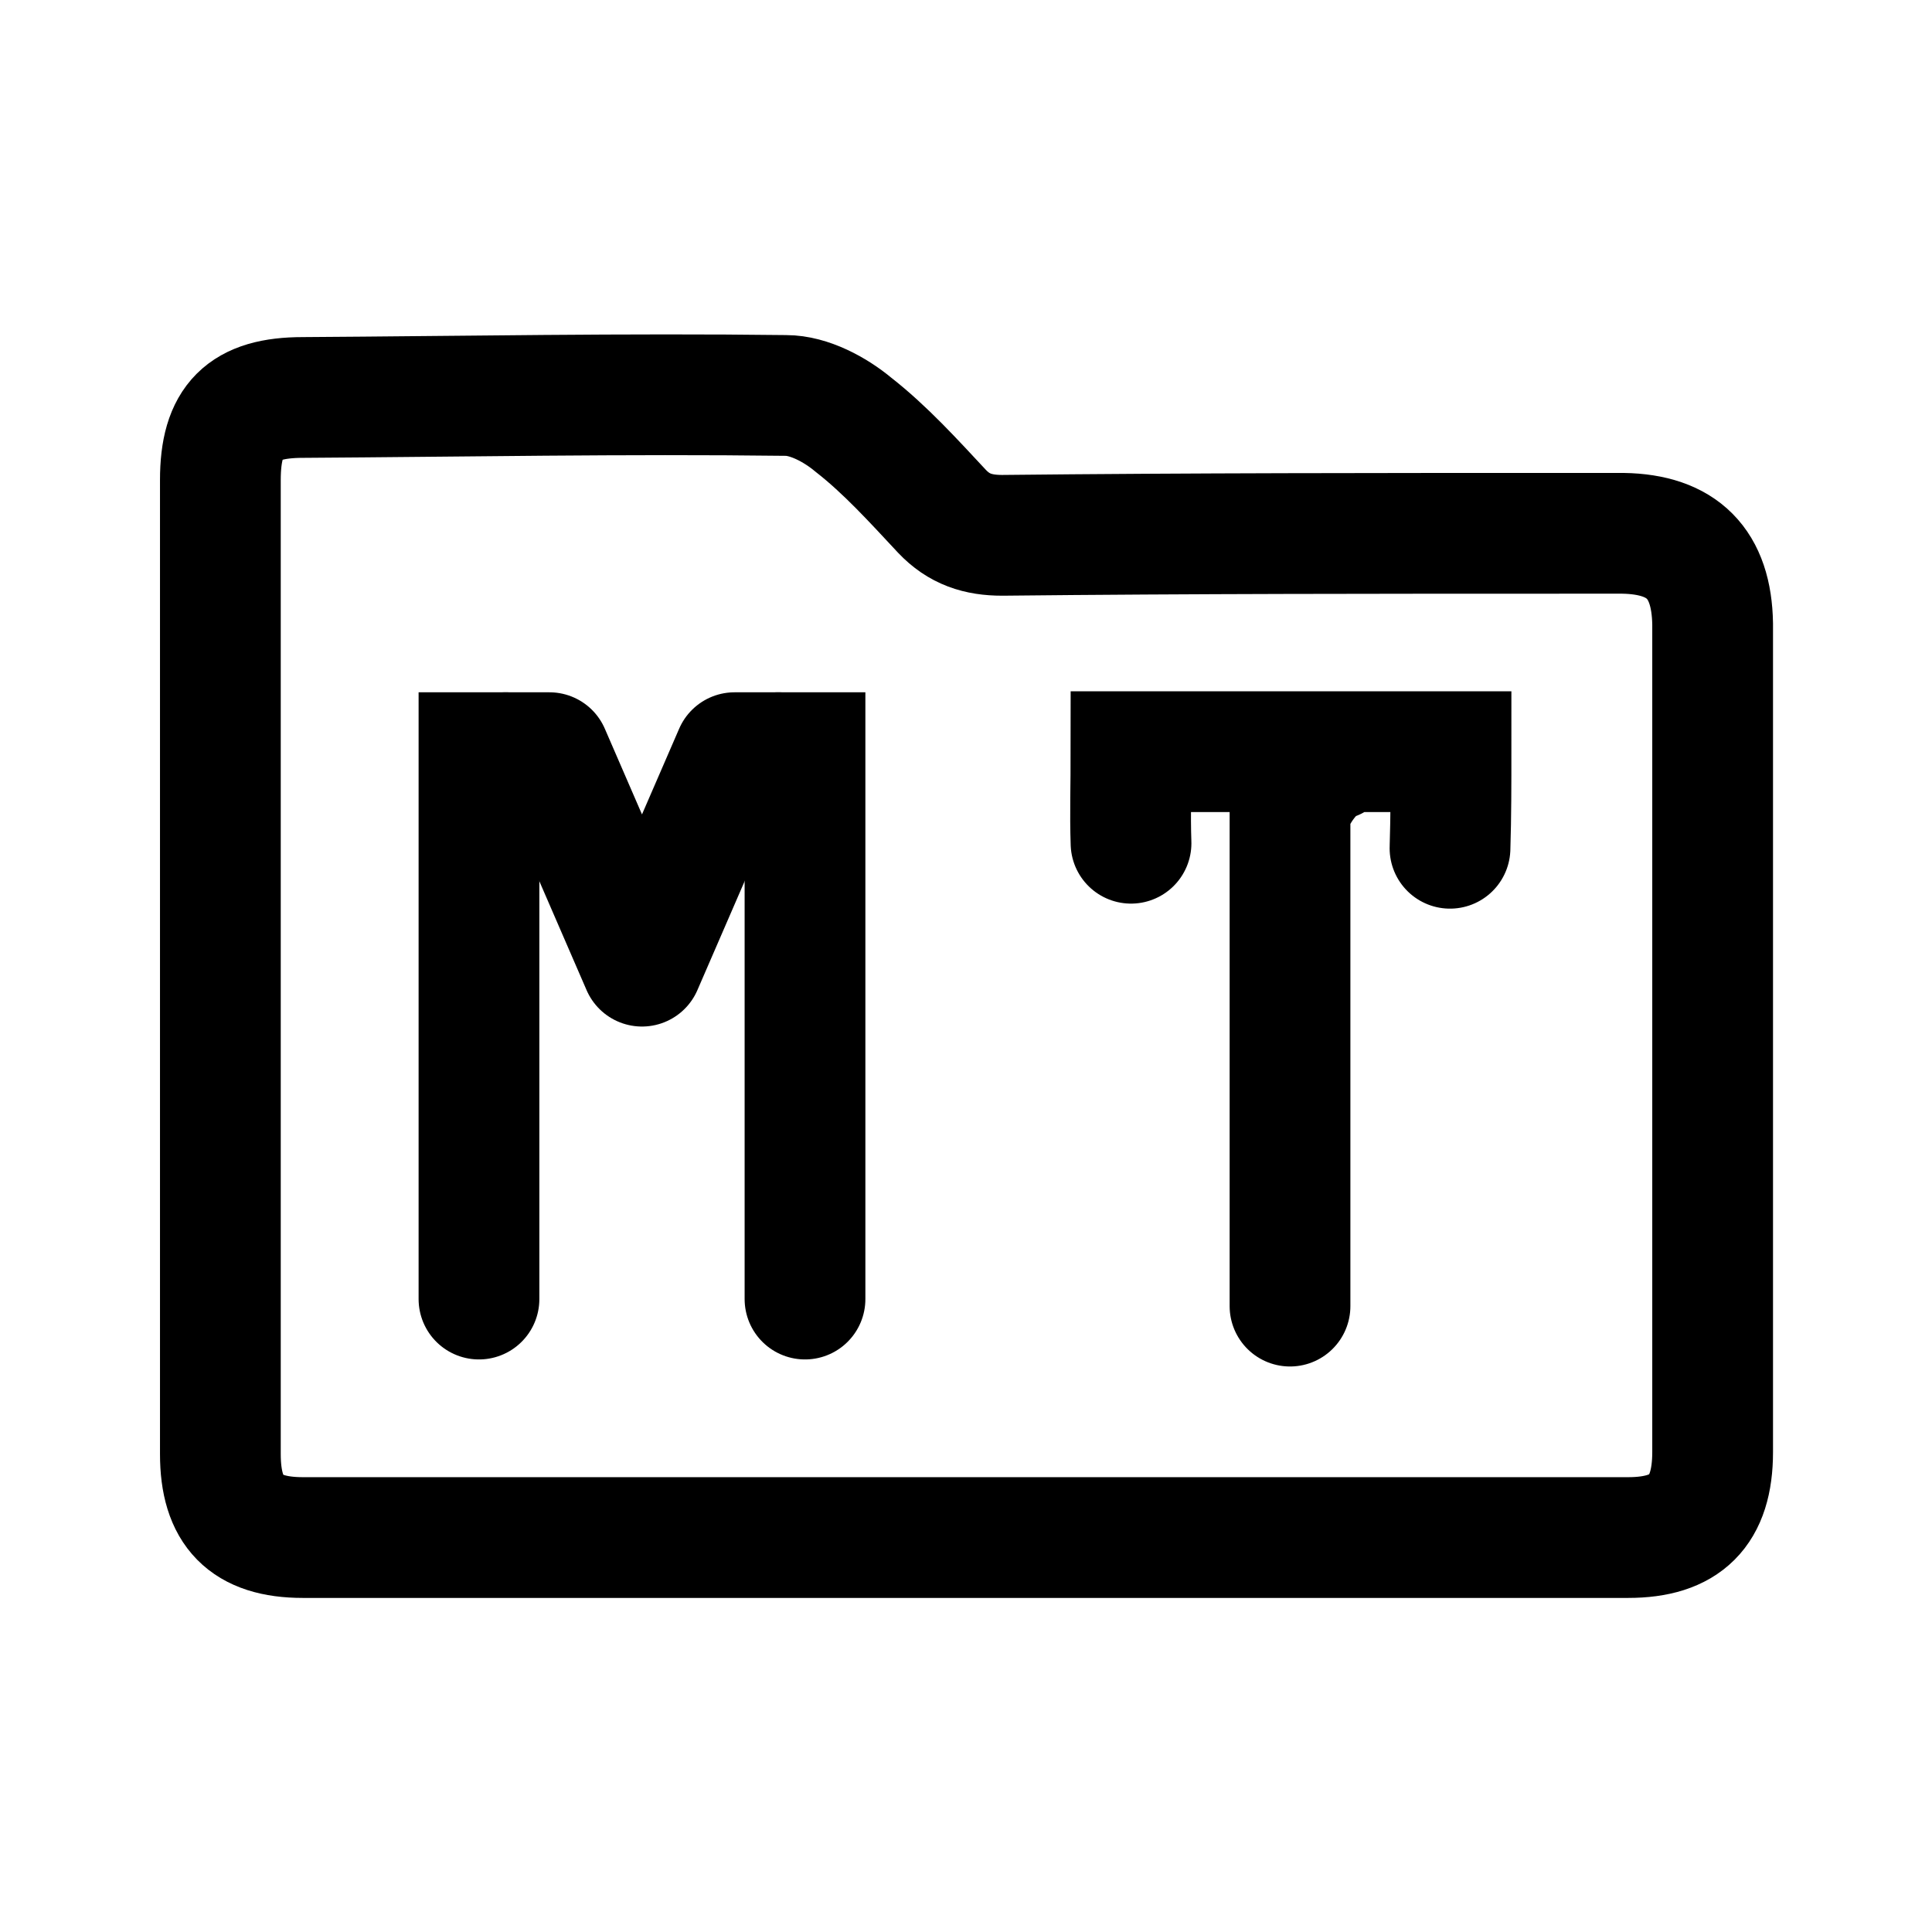
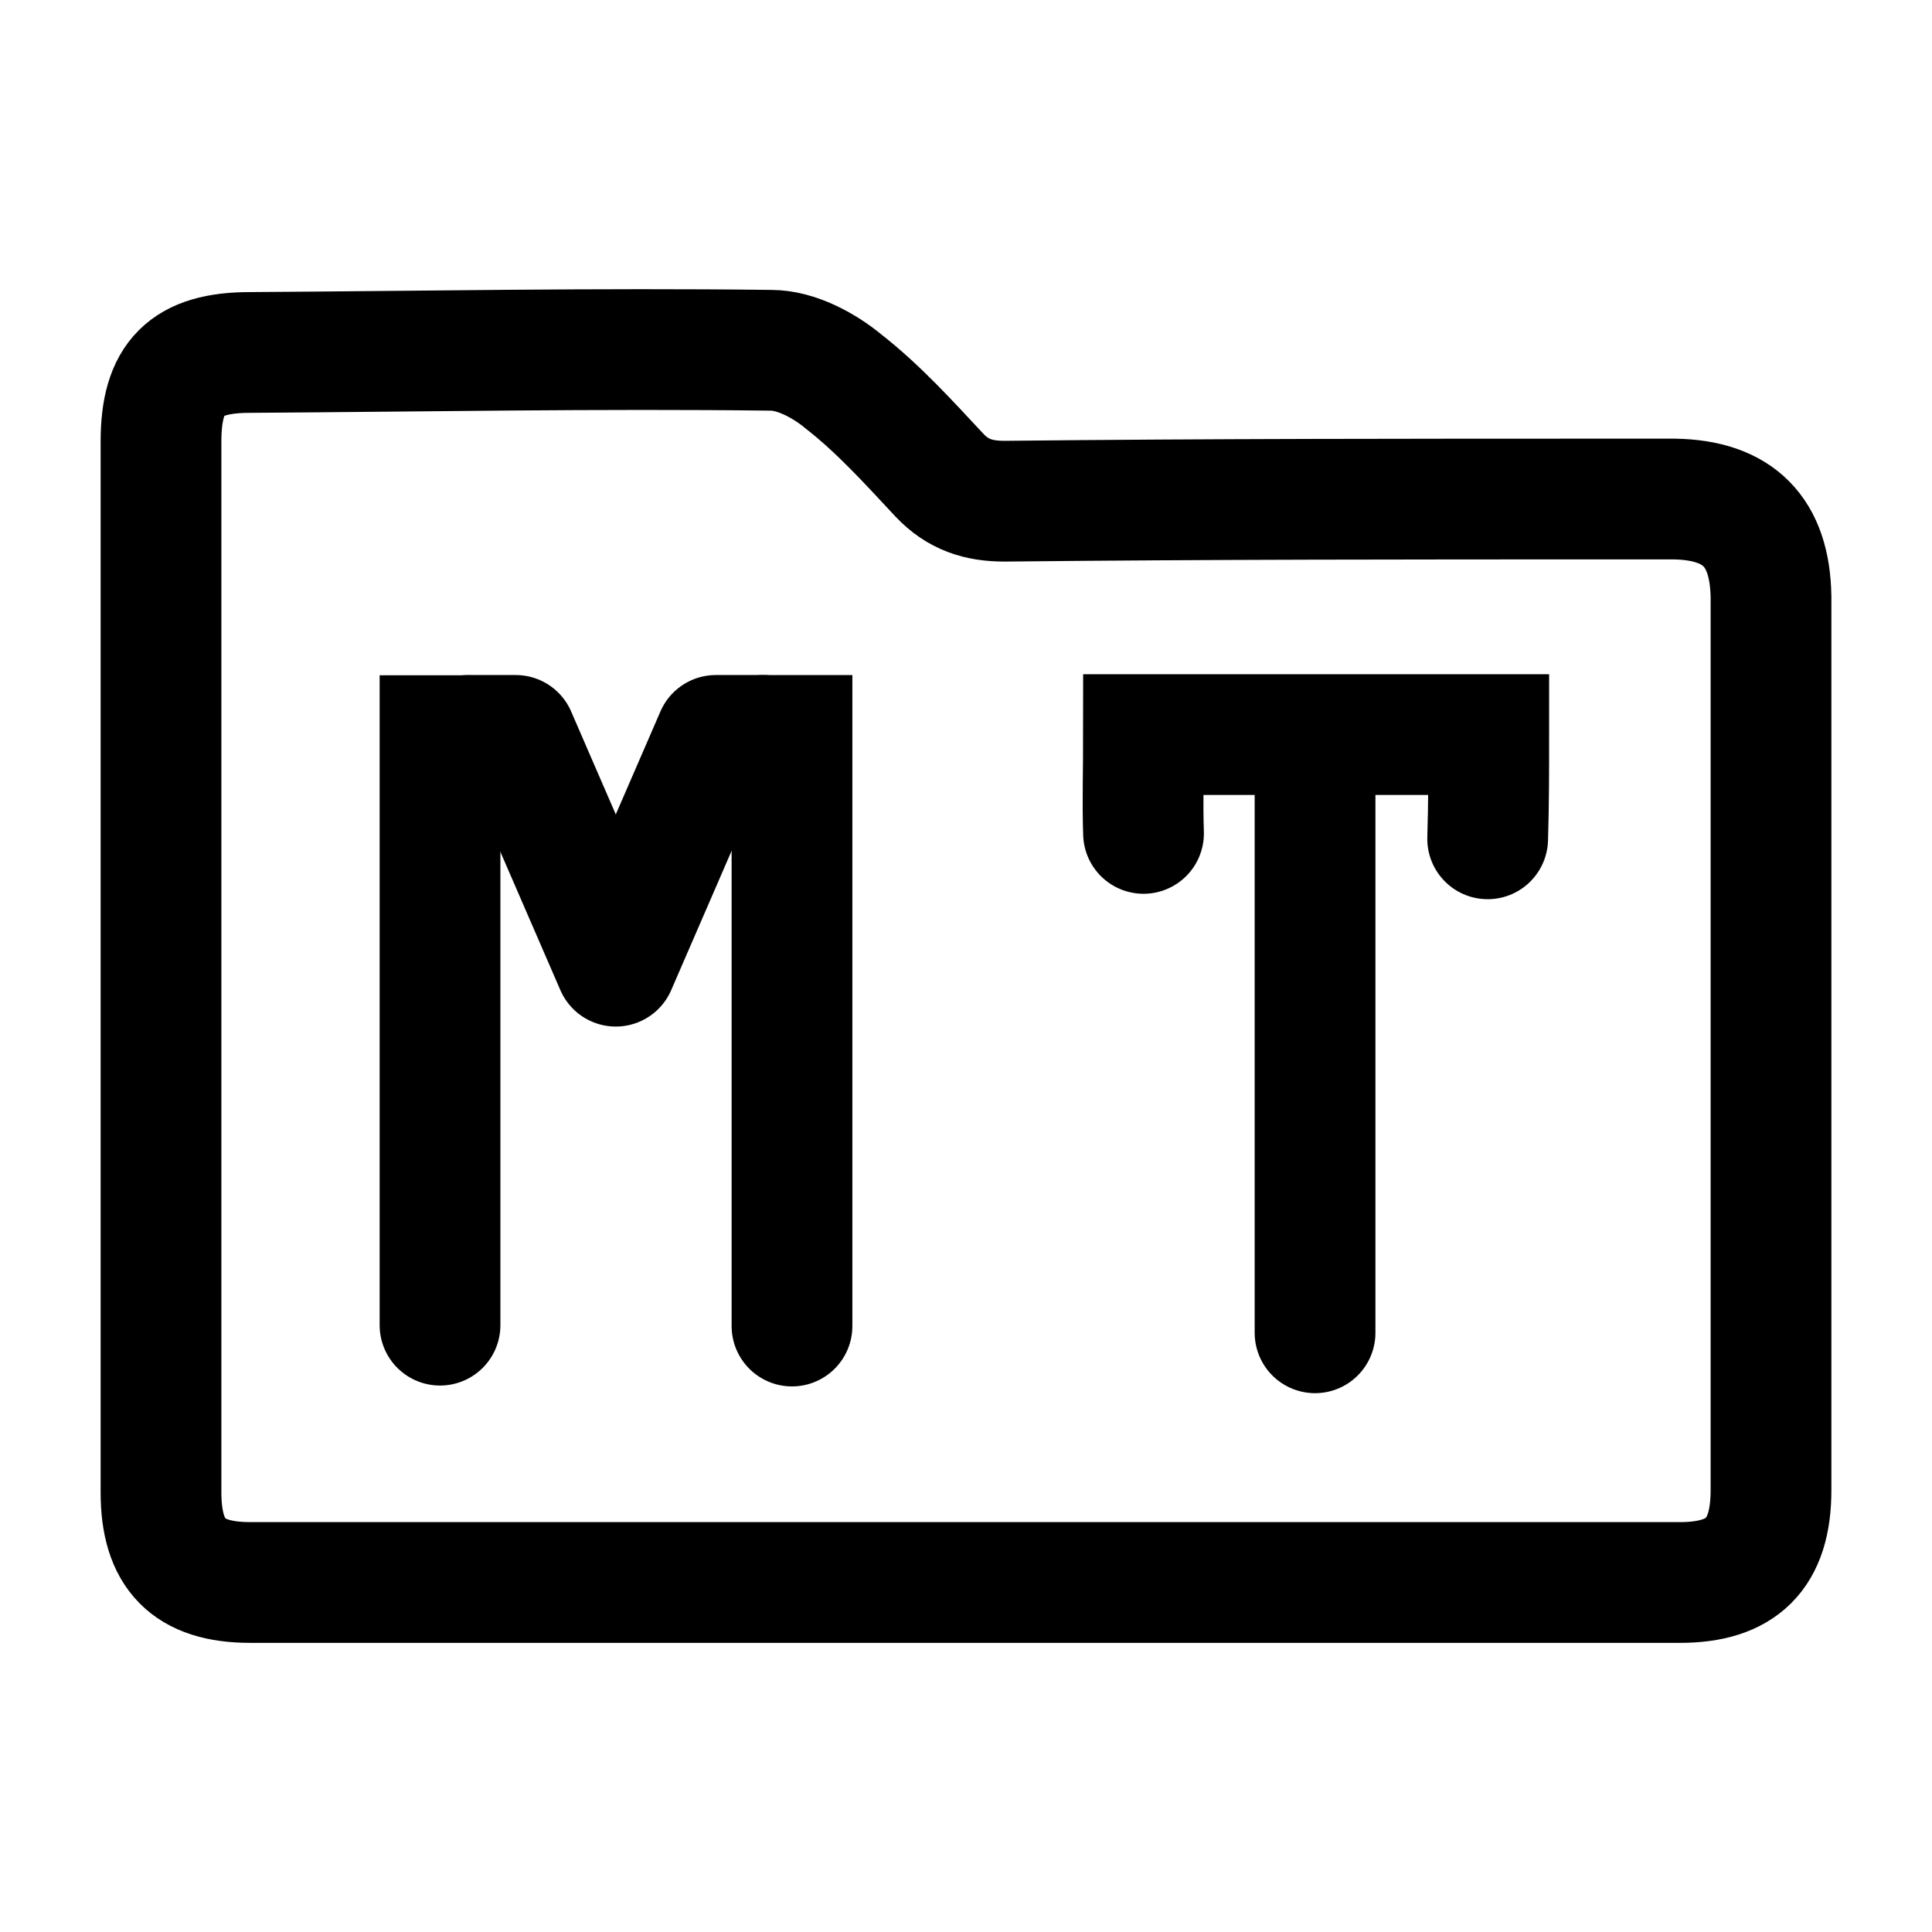
- <svg xmlns="http://www.w3.org/2000/svg" version="1.2" baseProfile="tiny" id="vector" x="0px" y="0px" viewBox="0 0 192 192" overflow="visible" xml:space="preserve">
-   <path id="path11" fill="none" stroke="#000000" stroke-width="12" stroke-linecap="round" d="  M50.25,74.8H47.6v54.3 M128.2,81.1c0.2-2.1,2.8-5.4,4.4-5.6 M144.1,84.3c0.1-3.2,0.1-6.4,0.1-9.6h-31.8c0,3.2-0.1,6.2,0,9.1   M128.2,74.7v55.1 M95.7,152.8H30.1c-5.7,0-8.2-2.6-8.2-8.3V47.7c0-5.9,2.3-8.2,8.2-8.2c16-0.1,32-0.4,48-0.2c2.3,0,4.9,1.4,6.7,2.9  c3.2,2.5,6,5.6,8.8,8.6c1.7,1.8,3.6,2.4,6,2.4C118.4,53,137.2,53,156,53h5.3c5.9,0.1,8.8,3,8.9,9v60.7v21.6c0,5.9-2.7,8.5-8.4,8.5  L95.7,152.8z" />
-   <polyline fill="none" stroke="#000000" stroke-width="12" stroke-linecap="round" stroke-linejoin="round" points="77.35,74.8   73,74.8 63.8,96.016 54.6,74.8 50.25,74.8 " />
-   <polyline fill="none" stroke="#000000" stroke-width="12" stroke-linecap="round" points="80,129.1 80,74.8 77.35,74.8 " />
+ <svg xmlns="http://www.w3.org/2000/svg" id="vector" overflow="visible" version="1.1" viewBox="0 0 192 192" xml:space="preserve">
+   <polyline transform="matrix(1.08092,0,0,1.08092,-7.767278,-7.767893)" points="77.35 74.8 73 74.8 63.8 96.016 54.6 74.8 50.25 74.8" fill="none" image-rendering="auto" stroke="#000" stroke-linecap="round" stroke-linejoin="round" stroke-width="11.102" />
+   <path d="m46.588 73.11h-2.859v58.584m104.113-48.333c0.108-3.452 0.108-6.905 0.108-10.357h-34.308c0 3.452-0.108 6.689 0 9.818m17.046-9.818v59.447m-35.064 24.814h-70.777c-6.149 0-8.847-2.805-8.847-8.954v-104.437c0-6.366 2.482-8.847 8.847-8.847 17.262-0.108 34.525-0.431 51.787-0.216 2.482 0 5.287 1.51 7.228 3.129 3.452 2.697 6.474 6.042 9.495 9.279 1.834 1.942 3.884 2.59 6.474 2.59 20.283-0.216 40.567-0.216 60.849-0.216h5.718c6.366 0.108 9.495 3.236 9.602 9.71v88.793c0 6.366-2.913 9.171-9.062 9.171zm-16.917-25.485v-58.694h-2.864" fill="none" stroke="#000" stroke-linecap="round" stroke-width="12" />
</svg>
